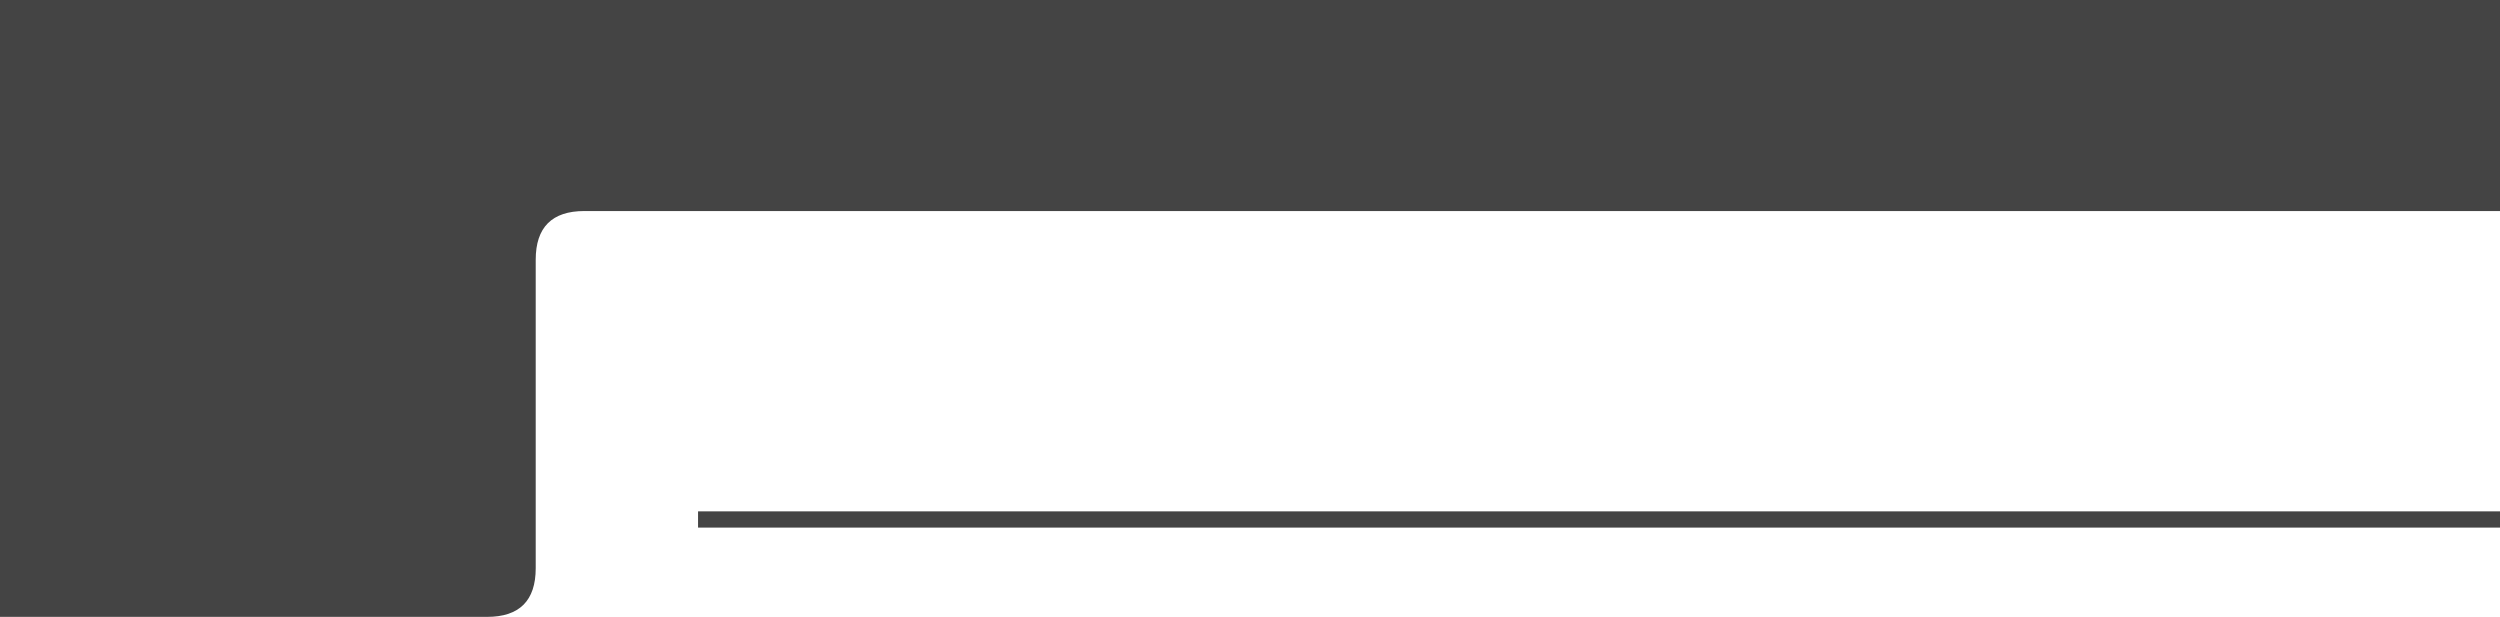
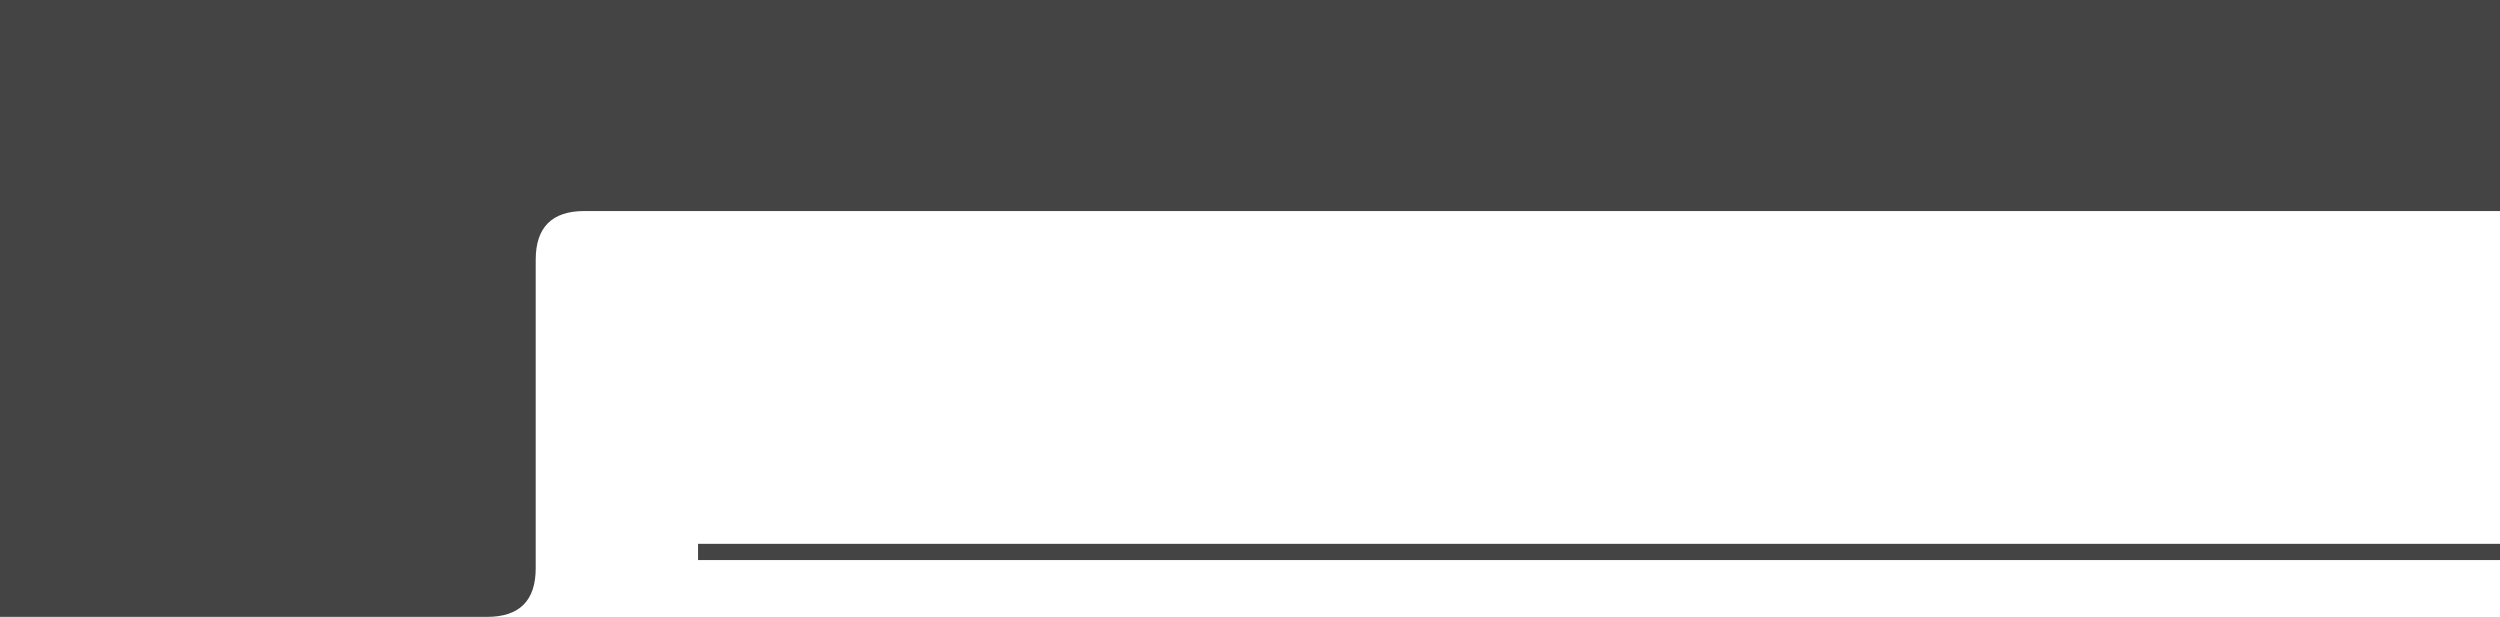
<svg xmlns="http://www.w3.org/2000/svg" width="154mm" height="38mm" viewBox="0 0 154 38" version="1.1" id="svg8">
  <defs id="defs2" />
  <g id="layer1" transform="translate(0,-264)">
    <path style="opacity:1;fill:#444444;fill-opacity:1;stroke:none;stroke-width:0.529;stroke-linecap:square;stroke-linejoin:miter;stroke-miterlimit:4;stroke-dasharray:none;stroke-dashoffset:0;stroke-opacity:1" d="m 0,264 h 29 125 v 13 l -118,0 c -2,0 -3,1 -3,3 v 19 c 0,2 -1,3 -3,3 l -30,0 z" id="rect823" />
-     <path style="fill:none;fill-opacity:1;stroke:#444444;stroke-width:1;stroke-linecap:butt;stroke-linejoin:miter;stroke-miterlimit:4;stroke-dasharray:none;stroke-opacity:1" d="m 43,296 111,0" id="path842" />
+     <path style="fill:none;fill-opacity:1;stroke:#444444;stroke-width:1;stroke-linecap:butt;stroke-linejoin:miter;stroke-miterlimit:4;stroke-dasharray:none;stroke-opacity:1" d="M 43,298 H 154" id="path842" />
  </g>
</svg>
